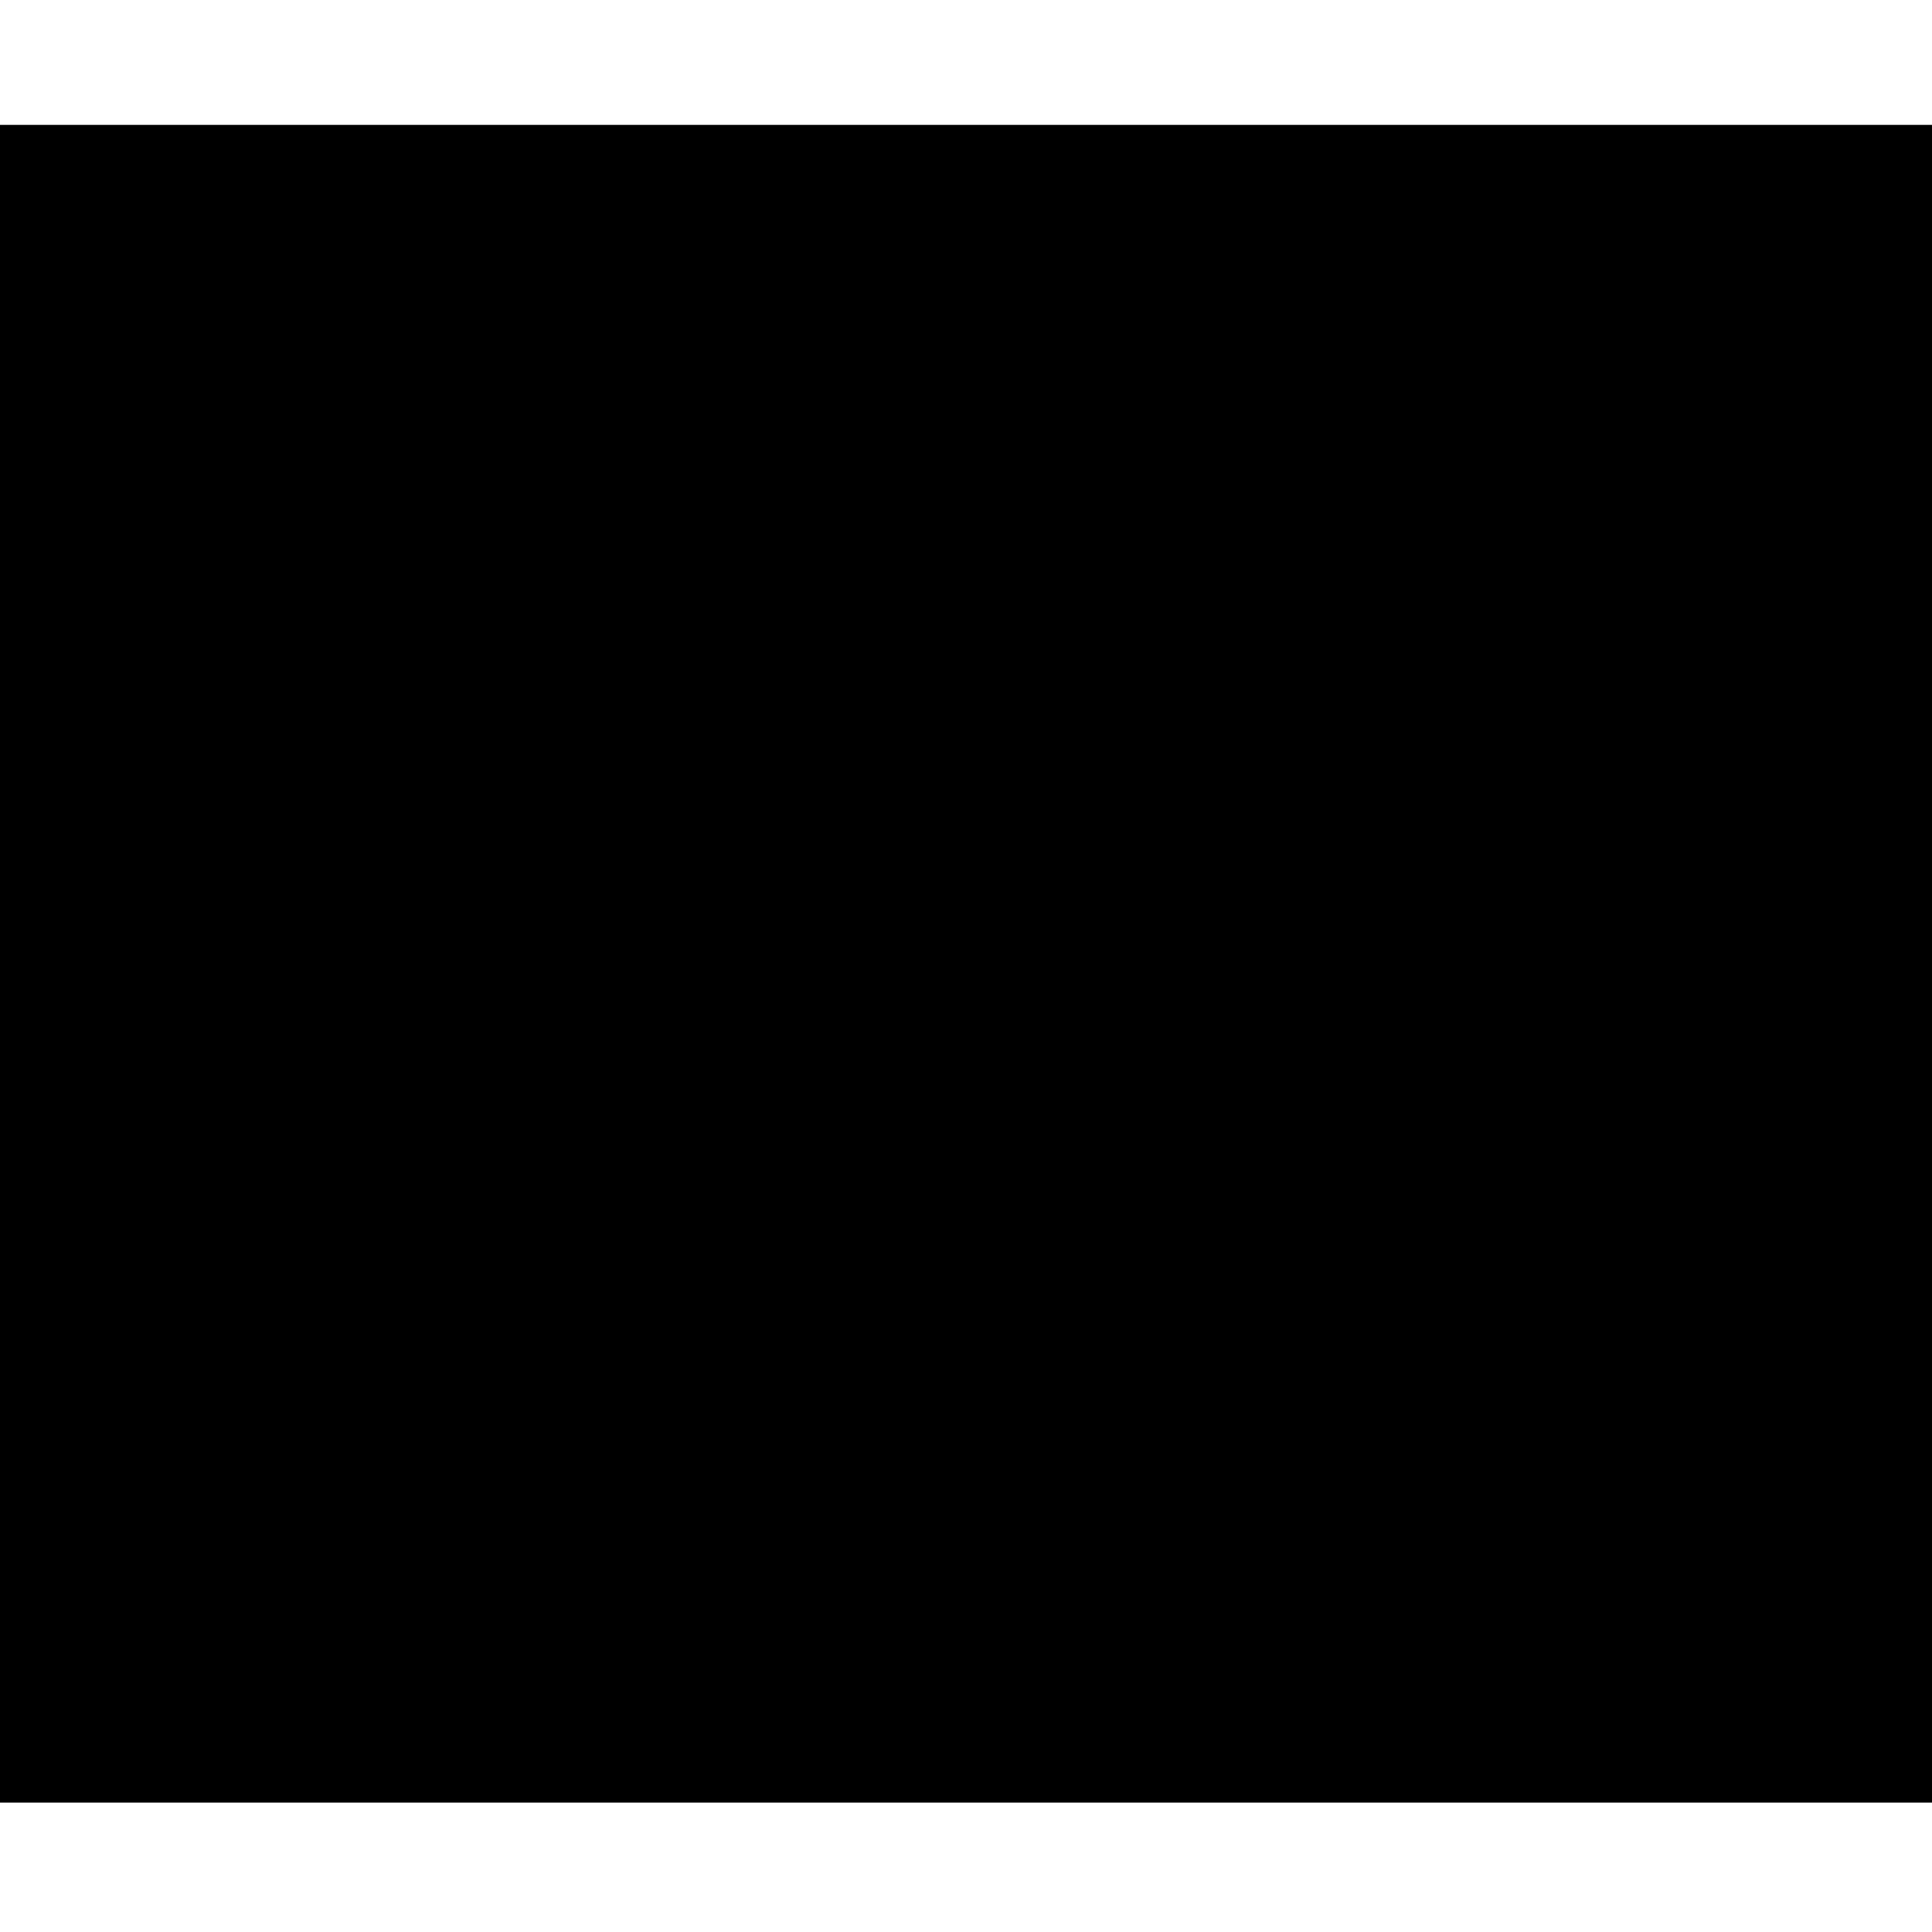
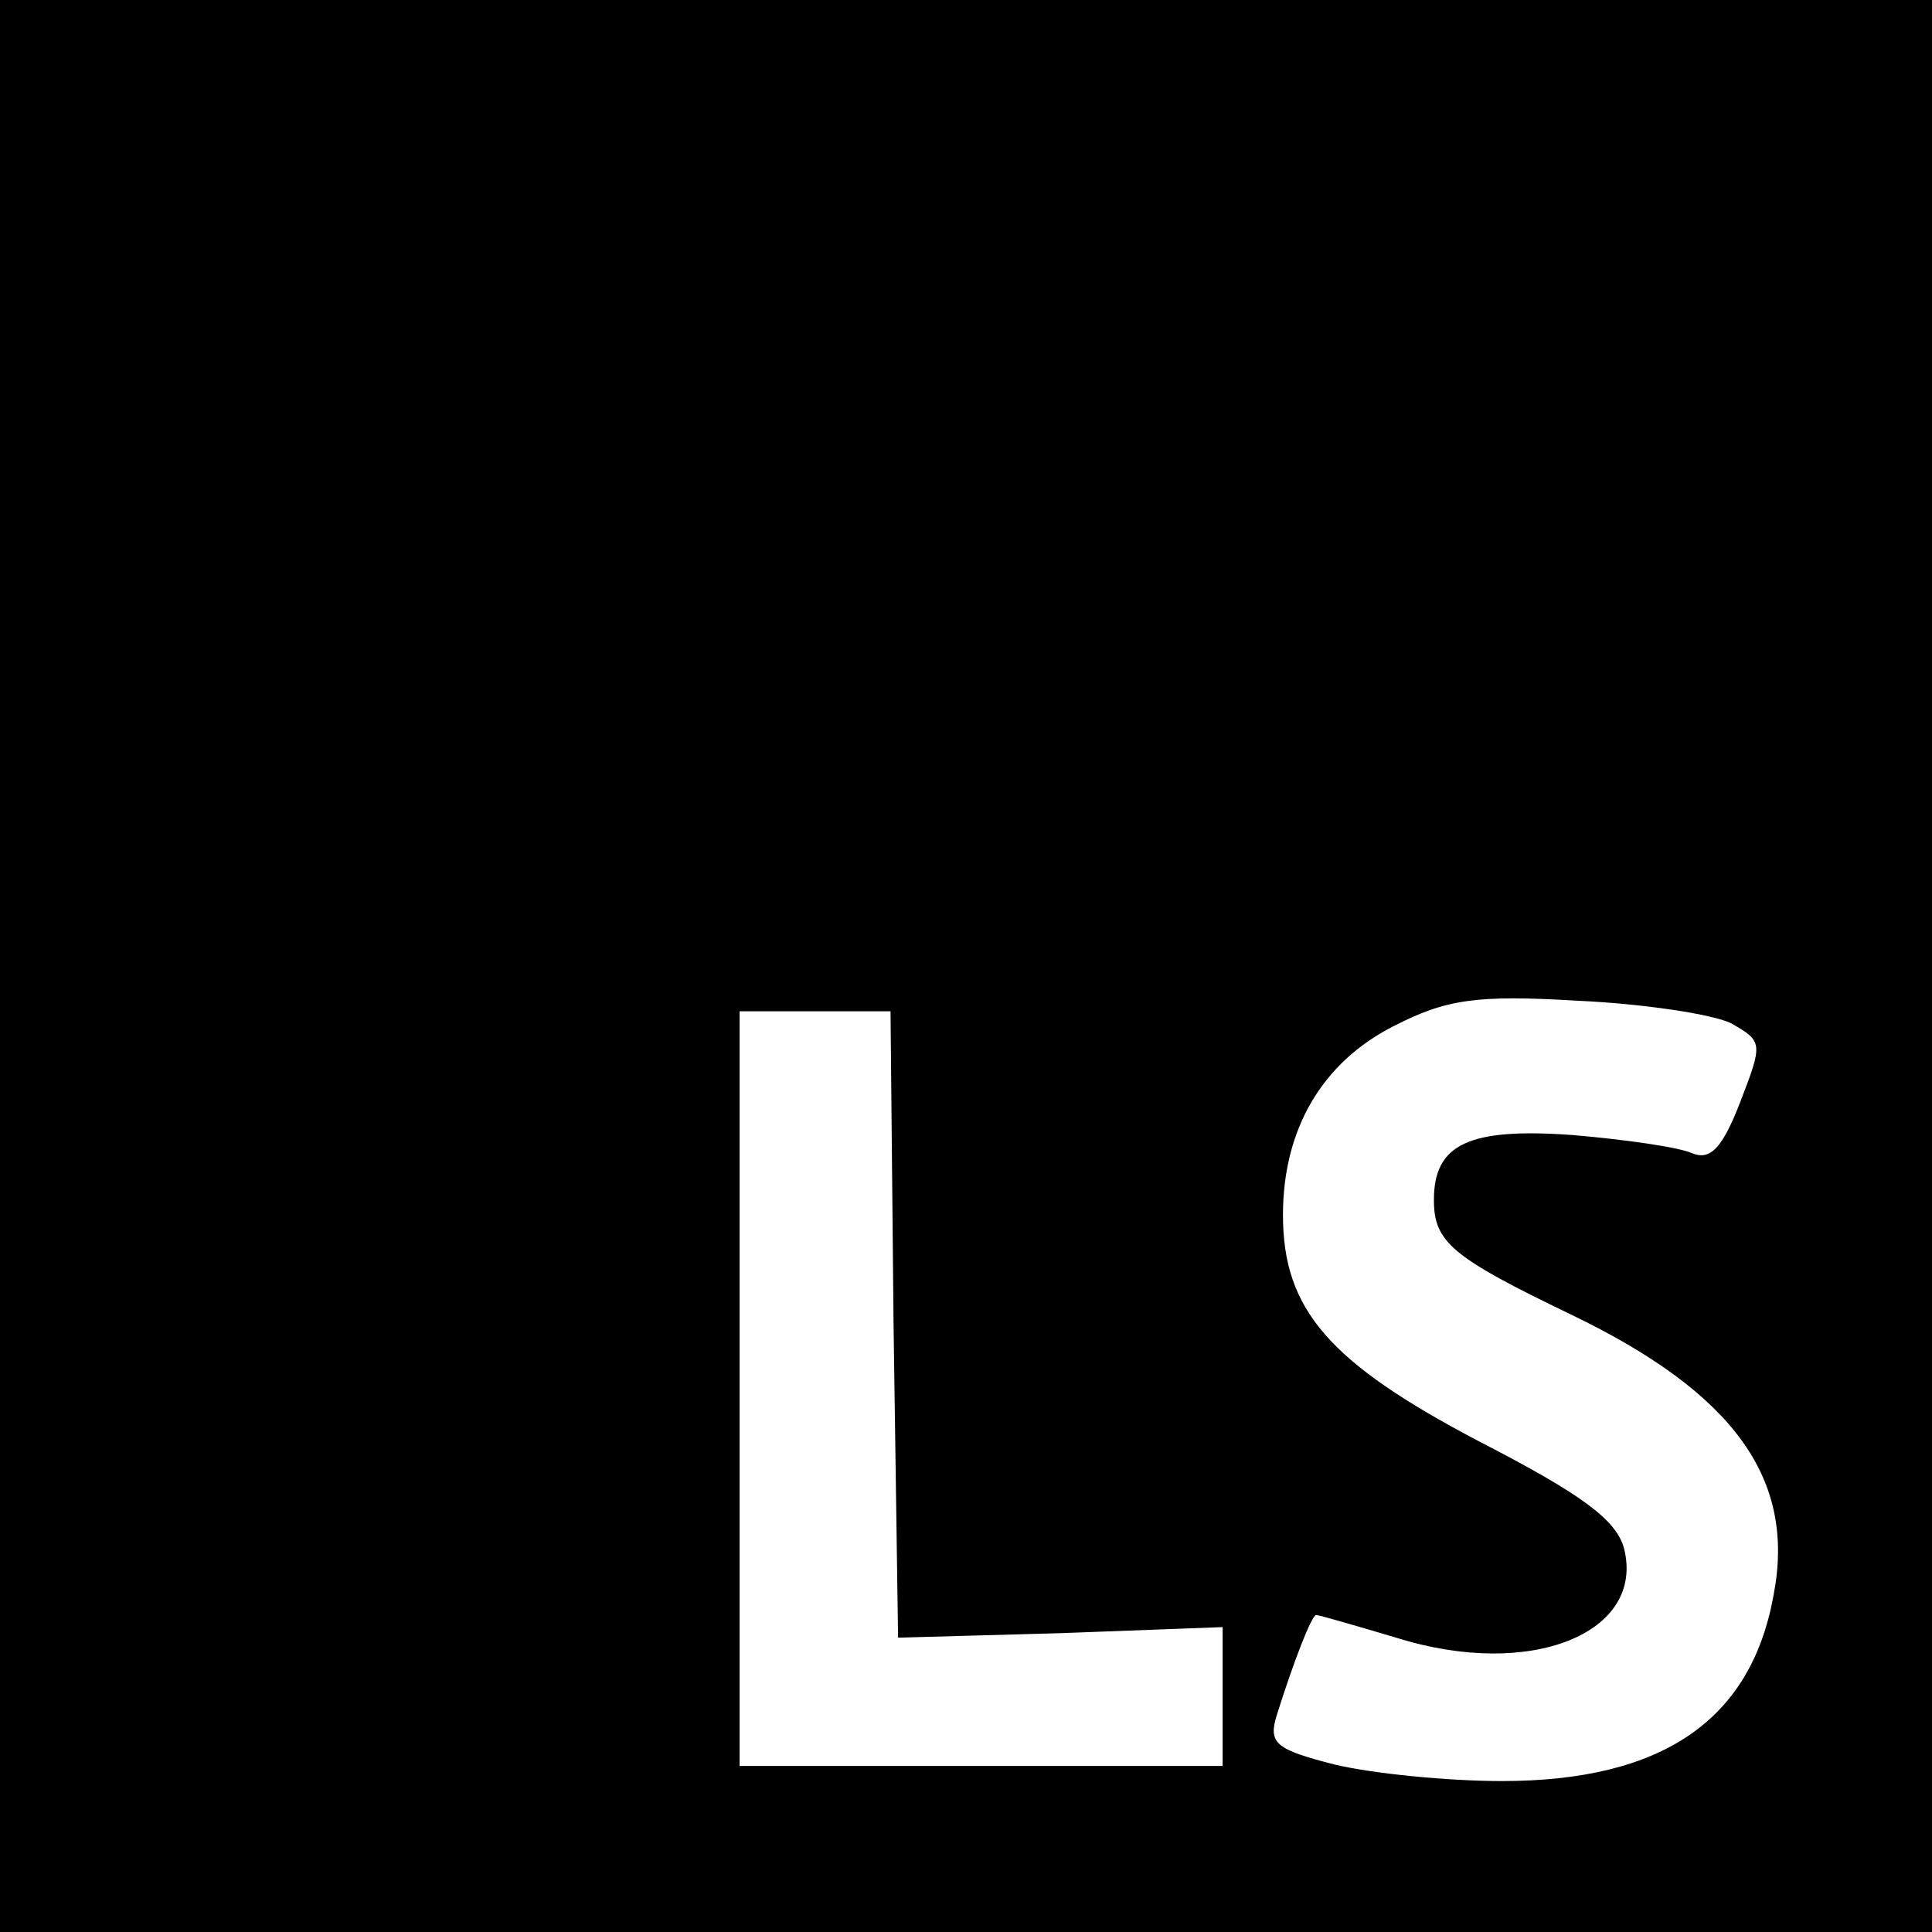
- <svg xmlns="http://www.w3.org/2000/svg" version="1.0" width="433pt" height="433pt" viewBox="0 0 433 433" preserveAspectRatio="xMidYMid meet">
-   <g transform="translate(0,433) scale(0.1,-0.1)" fill="#000000" stroke="none">
-     <path d="M0 2170 l0 -1880 2165 0 2165 0 0 1880 0 1880 -2165 0 -2165 0 0 -1880z" />
+ <svg xmlns="http://www.w3.org/2000/svg" version="1.0" width="128pt" height="128pt" viewBox="0 0 128 128" preserveAspectRatio="xMidYMid meet">
+   <g transform="translate(0,128) scale(0.1,-0.1)" fill="#000000" stroke="none">
+     <path d="M0 640 l0 -640 640 0 640 0 0 640 0 640 -640 0 -640 0 0 -640z m1147 -38 c21 -12 21 -13 6 -52 -12 -31 -20 -39 -32 -34 -9 4 -44 9 -79 12 -69 5 -92 -6 -92 -43 0 -28 12 -38 91 -76 108 -52 149 -109 134 -186 -15 -83 -74 -123 -180 -123 -36 0 -86 5 -111 11 -39 10 -44 14 -38 33 11 35 23 66 26 66 2 0 26 -7 53 -15 89 -28 165 3 151 59 -5 19 -28 36 -96 71 -99 52 -130 87 -130 150 0 57 26 101 73 125 35 18 55 21 122 17 44 -2 90 -9 102 -15z m-555 -199 l3 -208 108 3 107 4 0 -46 0 -46 -160 0 -160 0 0 250 0 250 50 0 50 0 2 -207z" />
  </g>
</svg>
